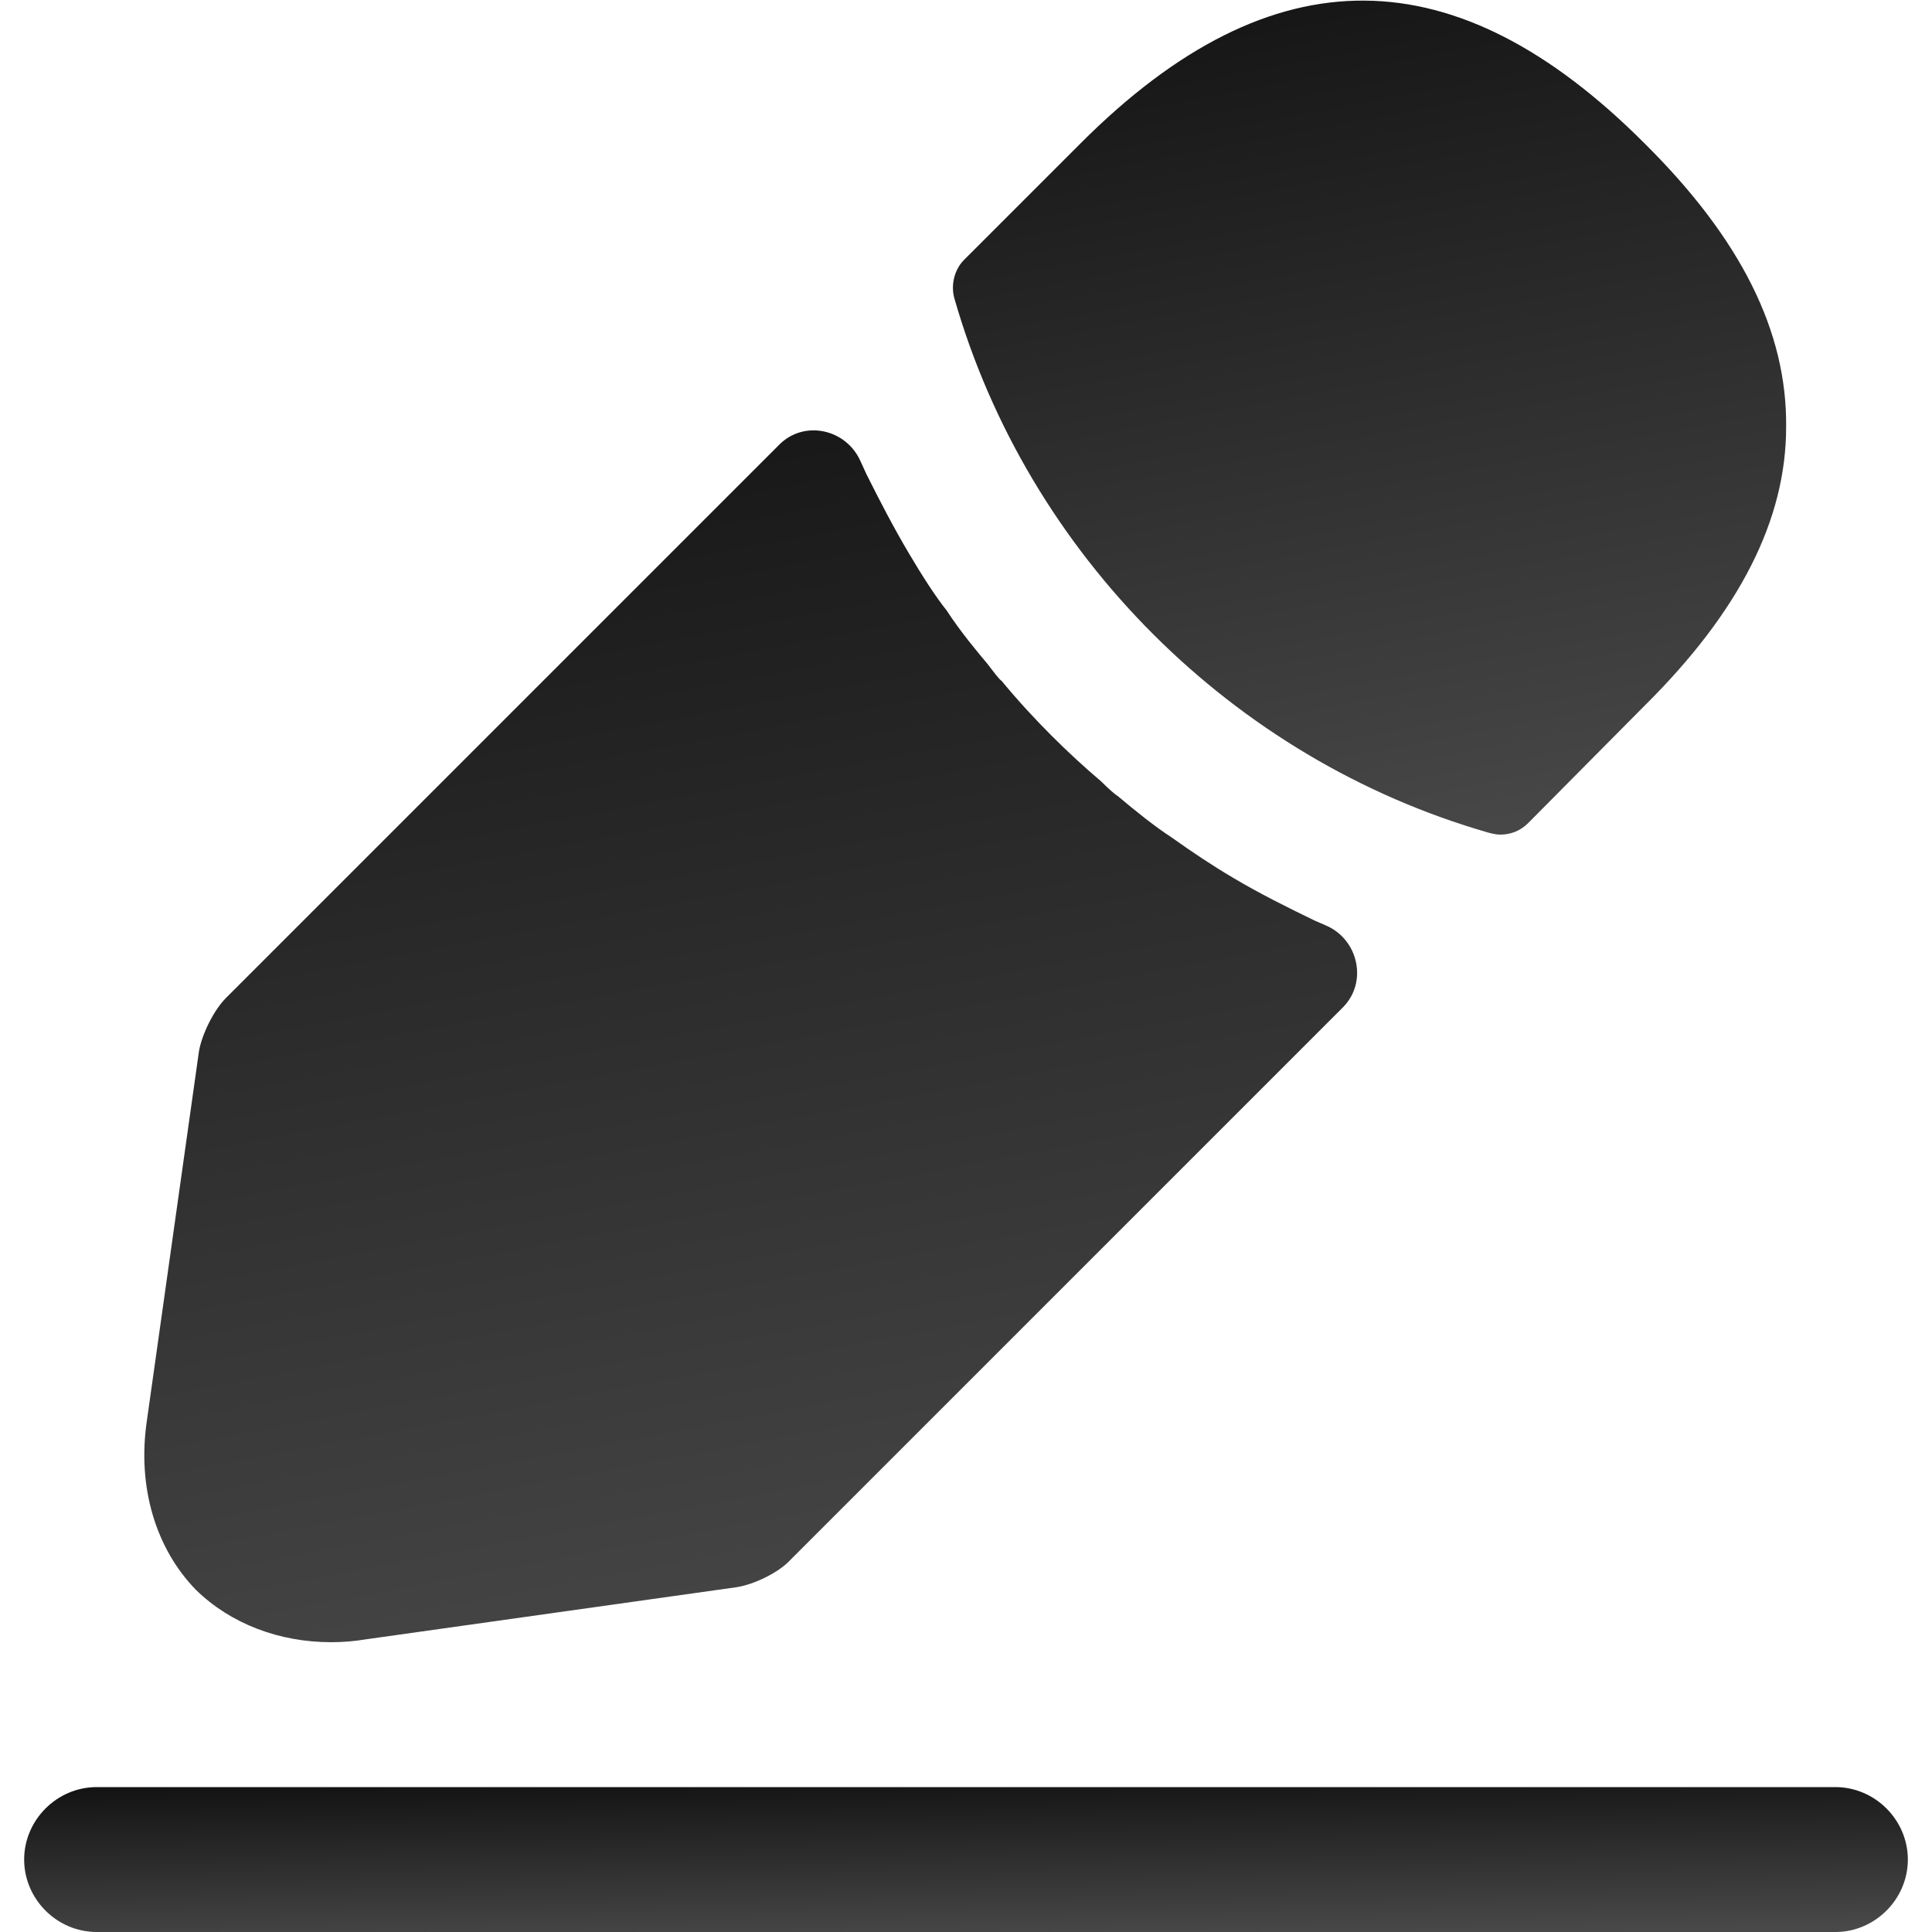
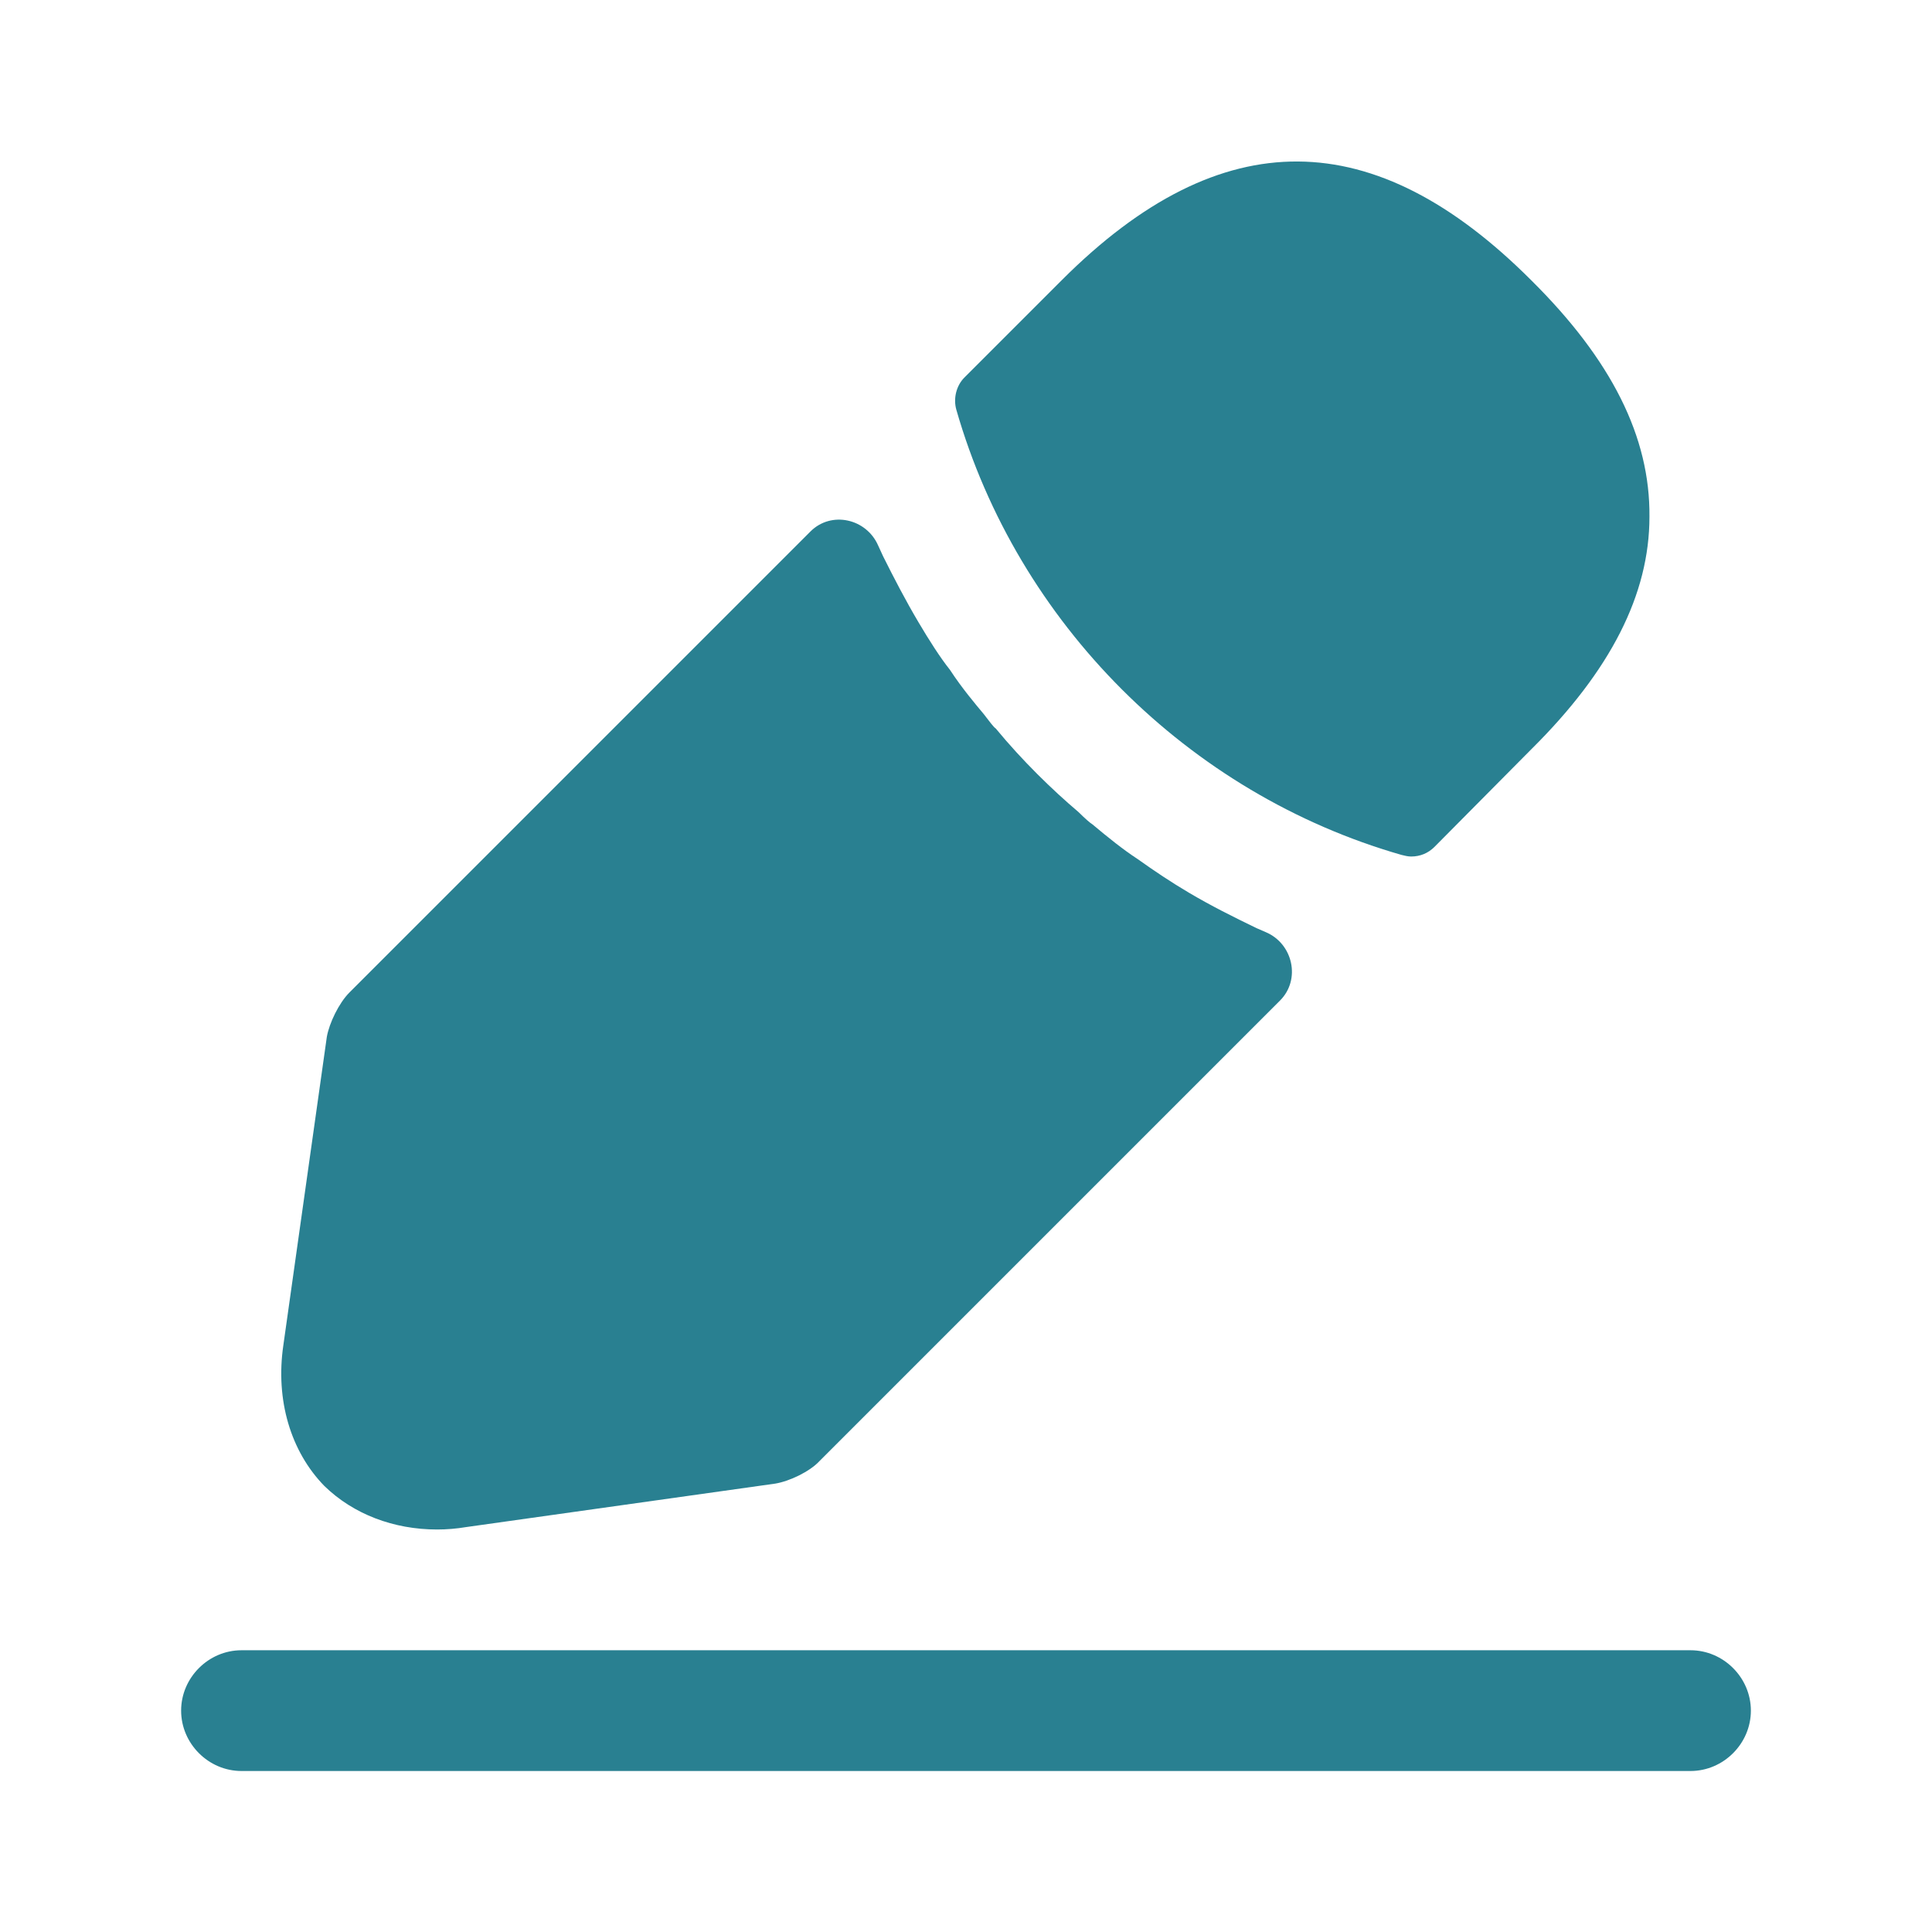
- <svg xmlns="http://www.w3.org/2000/svg" width="20" height="20" viewBox="0 0 20 20" fill="none">
-   <path d="M19 20H1C0.59 20 0.25 19.66 0.25 19.25C0.25 18.84 0.59 18.5 1 18.5H19C19.41 18.5 19.75 18.84 19.75 19.25C19.75 19.66 19.41 20 19 20Z" fill="url(#paint0_linear_455_683)" />
-   <path d="M17.02 1.48C15.08 -0.46 13.18 -0.51 11.19 1.48L9.98 2.69C9.88 2.79 9.84 2.95 9.88 3.09C10.64 5.74 12.76 7.86 15.41 8.62C15.45 8.63 15.49 8.64 15.53 8.64C15.64 8.64 15.74 8.6 15.82 8.52L17.02 7.31C18.01 6.33 18.49 5.38 18.49 4.42C18.5 3.43 18.02 2.47 17.02 1.48Z" fill="url(#paint1_linear_455_683)" />
-   <path d="M13.61 9.53C13.32 9.39 13.04 9.25 12.77 9.09C12.55 8.96 12.34 8.82 12.13 8.67C11.96 8.56 11.76 8.4 11.57 8.24C11.55 8.23 11.48 8.17 11.4 8.09C11.07 7.81 10.7 7.45 10.37 7.05C10.34 7.03 10.29 6.96 10.22 6.87C10.12 6.75 9.95 6.55 9.8 6.32C9.68 6.17 9.54 5.95 9.41 5.73C9.25 5.46 9.11 5.19 8.97 4.91C8.949 4.865 8.928 4.819 8.908 4.775C8.761 4.441 8.326 4.344 8.068 4.602L2.34 10.33C2.21 10.46 2.09 10.71 2.06 10.88L1.52 14.71C1.42 15.39 1.61 16.03 2.03 16.46C2.39 16.81 2.89 17 3.43 17C3.55 17 3.67 16.99 3.79 16.97L7.63 16.43C7.81 16.4 8.06 16.28 8.18 16.15L13.901 10.429C14.161 10.169 14.063 9.724 13.725 9.58C13.687 9.563 13.649 9.547 13.61 9.53Z" fill="url(#paint2_linear_455_683)" />
-   <defs>
-     <linearGradient id="paint0_linear_455_683" x1="1.828" y1="18.5" x2="1.853" y2="20.207" gradientUnits="userSpaceOnUse">
-       <stop stop-color="#131313" />
-       <stop offset="1" stop-color="#494949" />
-     </linearGradient>
-     <linearGradient id="paint1_linear_455_683" x1="10.563" y1="0.006" x2="12.355" y2="9.495" gradientUnits="userSpaceOnUse">
-       <stop stop-color="#131313" />
-       <stop offset="1" stop-color="#494949" />
-     </linearGradient>
-     <linearGradient id="paint2_linear_455_683" x1="2.543" y1="4.05" x2="5.226" y2="18.284" gradientUnits="userSpaceOnUse">
-       <stop stop-color="#131313" />
-       <stop offset="1" stop-color="#494949" />
-     </linearGradient>
-   </defs>
+ <svg xmlns="http://www.w3.org/2000/svg" width="24" height="24" viewBox="0 0 24 24" fill="none">
+   <path d="M21 22H3C2.59 22 2.25 21.66 2.25 21.25C2.25 20.84 2.59 20.5 3 20.5H21C21.41 20.5 21.75 20.84 21.75 21.25C21.75 21.66 21.41 22 21 22Z" fill="#298091" />
+   <path d="M19.02 3.48C17.08 1.54 15.18 1.49 13.19 3.48L11.98 4.69C11.88 4.79 11.84 4.95 11.88 5.09C12.64 7.74 14.76 9.86 17.41 10.62C17.45 10.63 17.49 10.64 17.53 10.64C17.64 10.64 17.74 10.6 17.82 10.52L19.02 9.31C20.01 8.33 20.49 7.38 20.49 6.42C20.5 5.43 20.02 4.47 19.02 3.48Z" fill="#298091" />
+   <path d="M15.61 11.53C15.32 11.39 15.04 11.25 14.77 11.09C14.55 10.96 14.34 10.82 14.13 10.67C13.96 10.56 13.76 10.4 13.57 10.24C13.55 10.23 13.48 10.17 13.4 10.09C13.07 9.81 12.7 9.45 12.37 9.05C12.34 9.03 12.29 8.96 12.22 8.87C12.12 8.75 11.95 8.55 11.8 8.32C11.68 8.17 11.54 7.95 11.41 7.73C11.25 7.46 11.11 7.19 10.97 6.91C10.949 6.865 10.928 6.819 10.908 6.775C10.761 6.441 10.326 6.344 10.068 6.602L4.34 12.33C4.21 12.46 4.09 12.71 4.06 12.88L3.52 16.71C3.42 17.39 3.61 18.03 4.03 18.46C4.39 18.81 4.89 19 5.43 19C5.55 19 5.67 18.99 5.79 18.97L9.63 18.43C9.81 18.4 10.06 18.28 10.18 18.15L15.901 12.429C16.161 12.169 16.063 11.724 15.725 11.58C15.687 11.563 15.649 11.547 15.61 11.53Z" fill="#298091" />
</svg>
